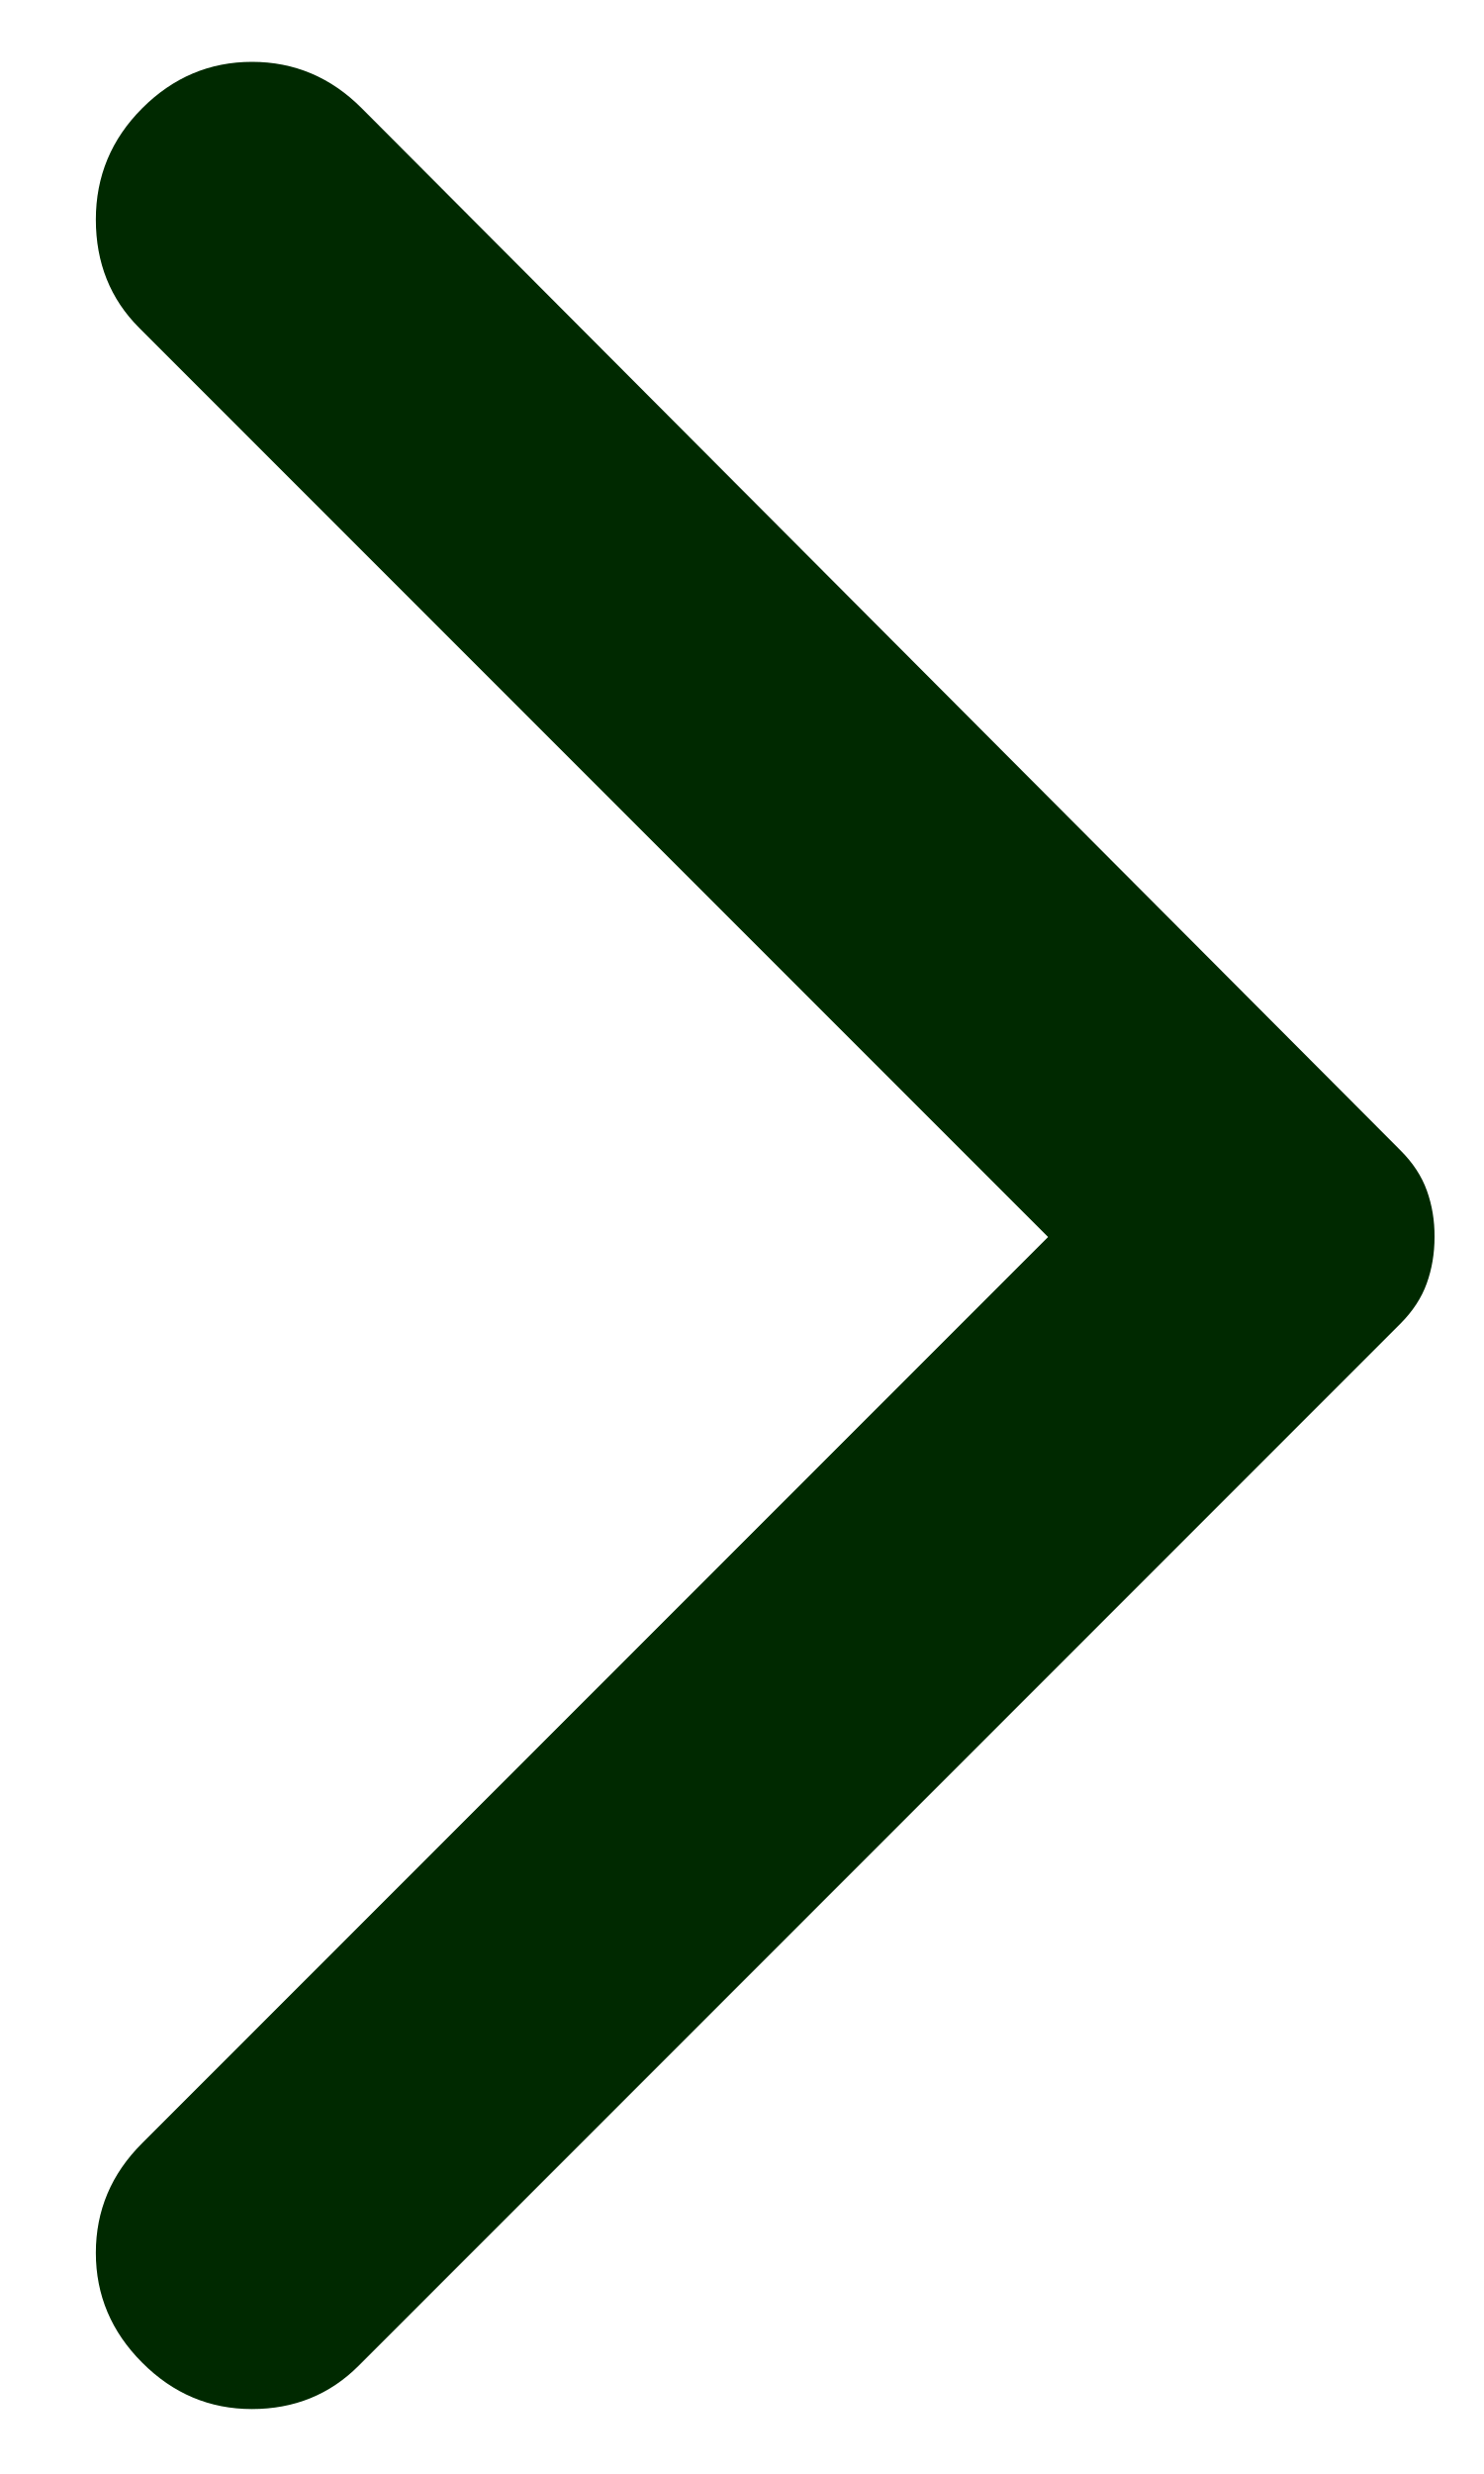
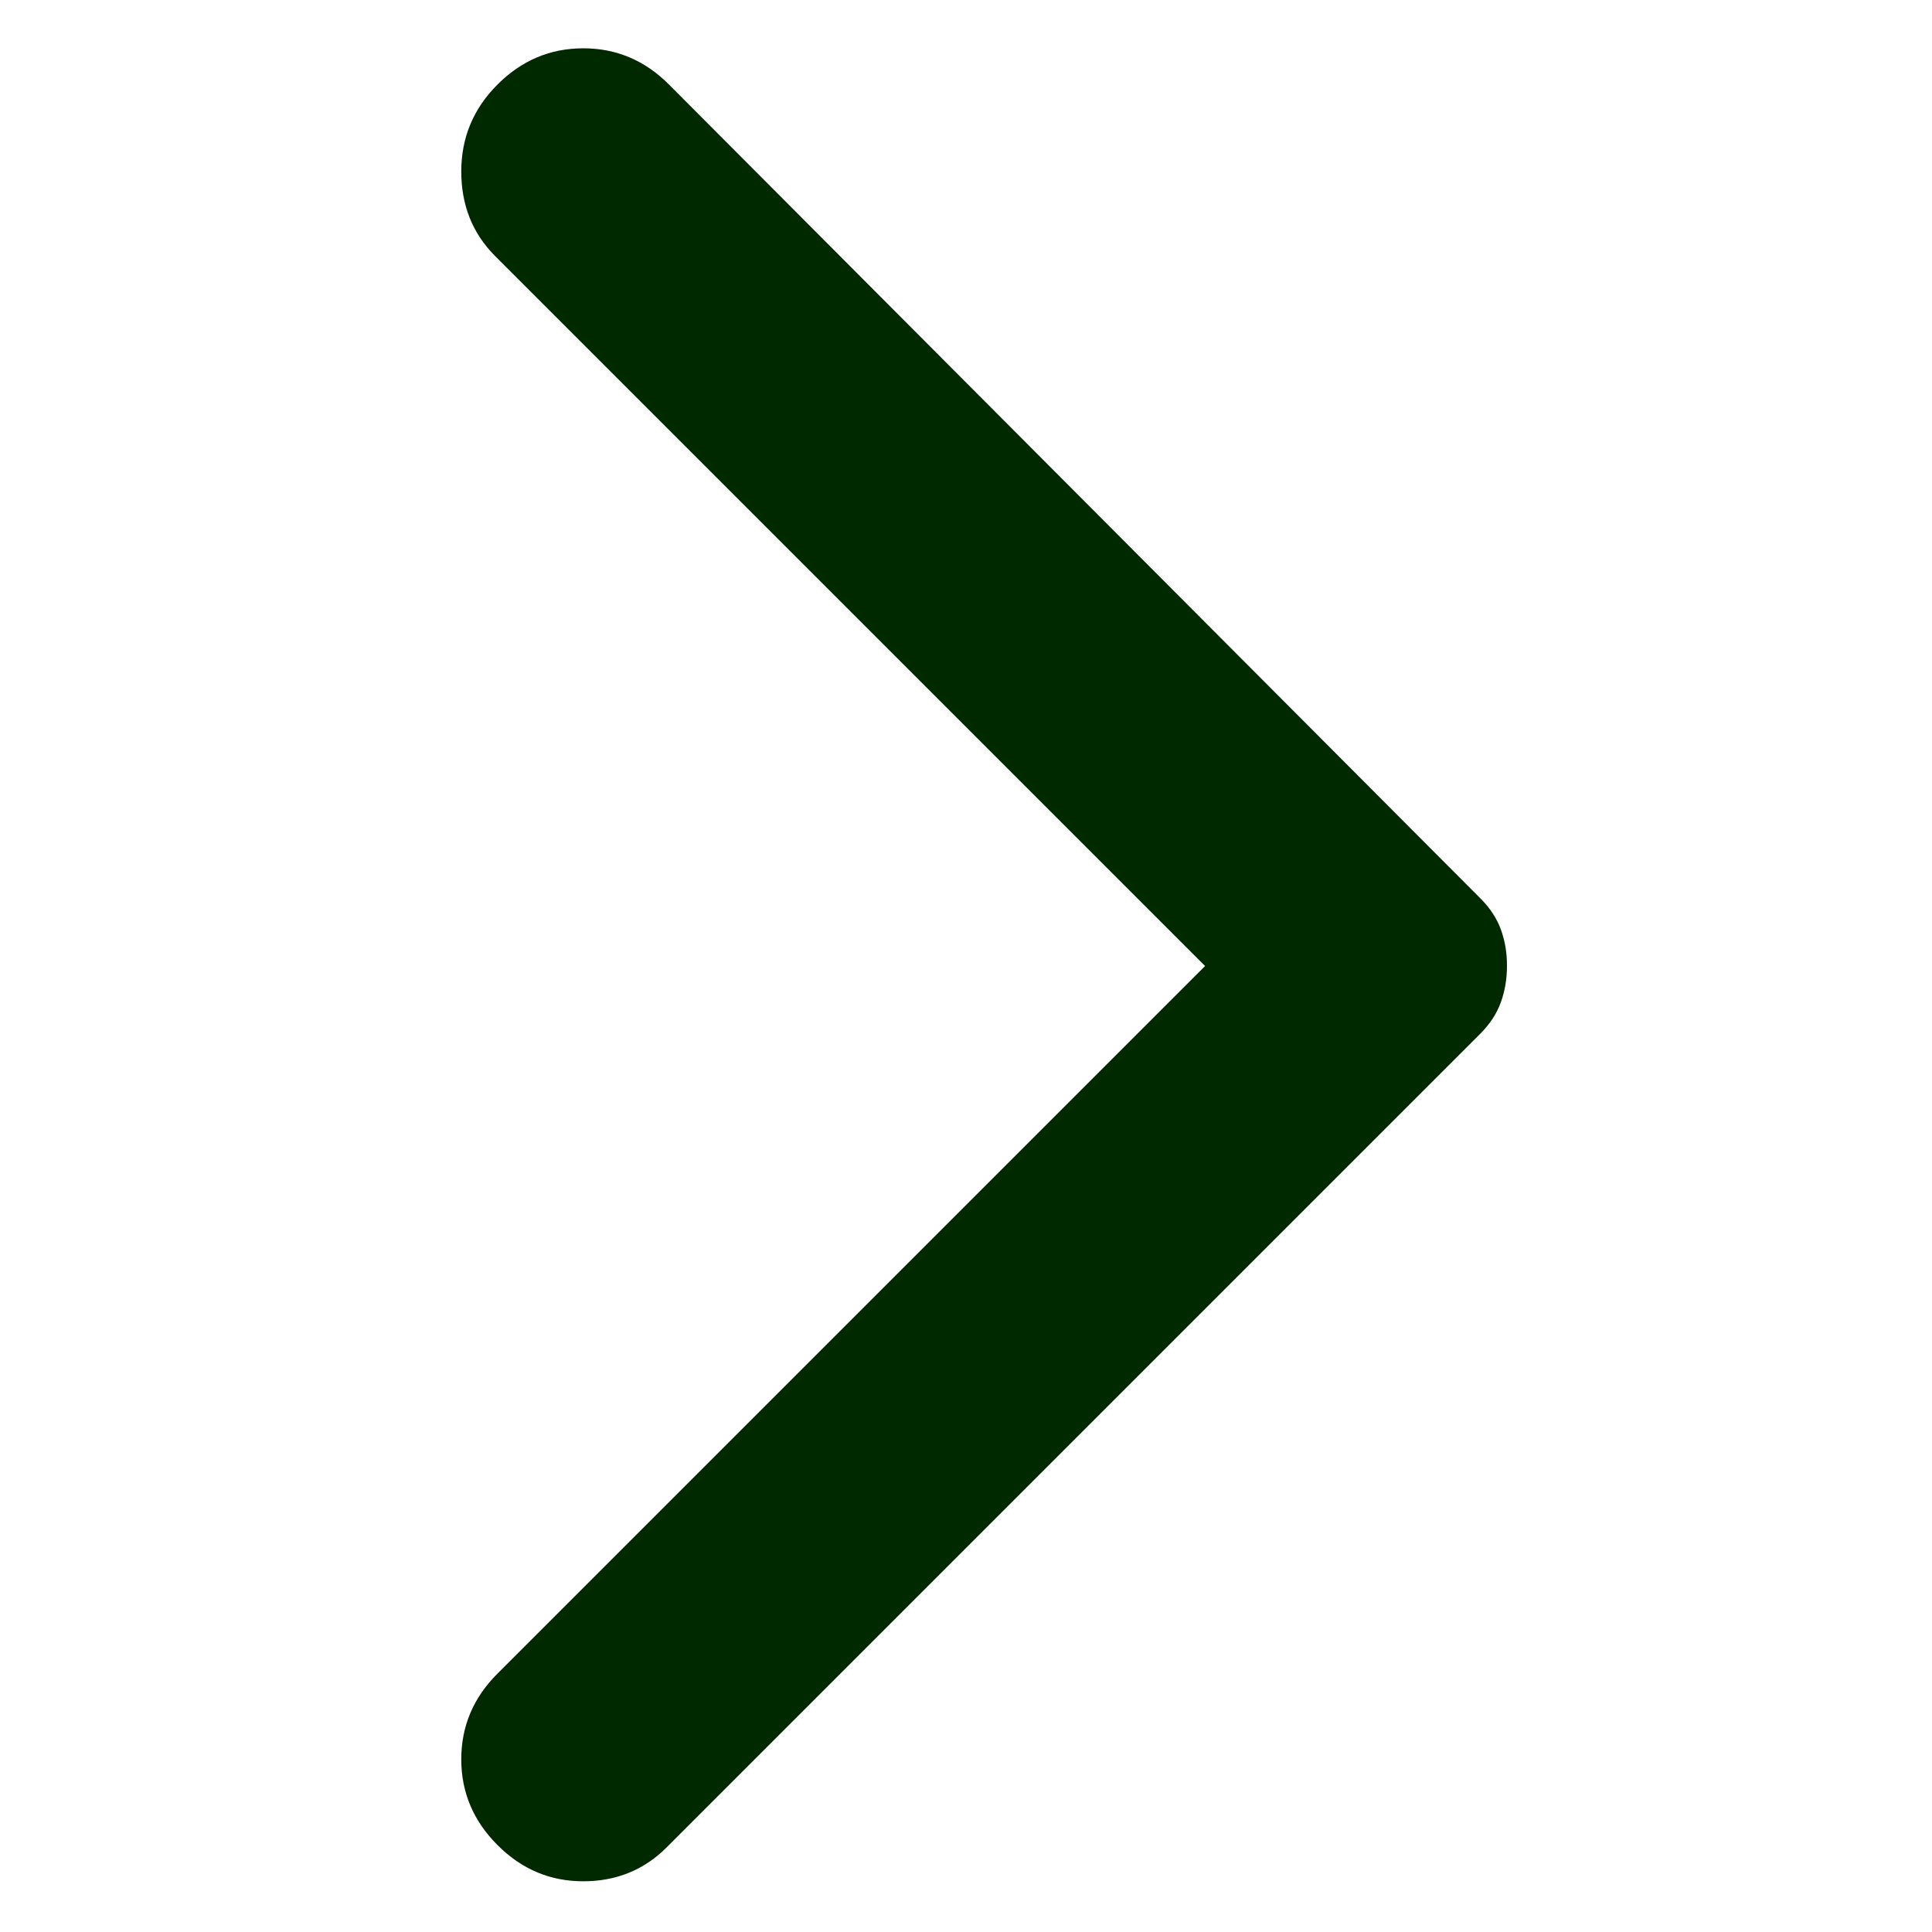
- <svg xmlns="http://www.w3.org/2000/svg" width="12" height="20" viewBox="0 0 12 20" fill="none">
+ <svg xmlns="http://www.w3.org/2000/svg" width="17" height="17" viewBox="0 0 12 20" fill="none">
  <path d="M1.15 19.1C0.9 18.85 0.775 18.554 0.775 18.212C0.775 17.87 0.9 17.574 1.15 17.325L8.475 10L1.125 2.65C0.892 2.417 0.775 2.125 0.775 1.775C0.775 1.425 0.9 1.125 1.15 0.875C1.4 0.625 1.696 0.5 2.038 0.5C2.38 0.5 2.676 0.625 2.925 0.875L11.325 9.3C11.425 9.4 11.496 9.508 11.538 9.625C11.58 9.742 11.601 9.867 11.6 10C11.6 10.133 11.579 10.258 11.537 10.375C11.495 10.492 11.424 10.6 11.325 10.7L2.9 19.125C2.667 19.358 2.379 19.475 2.037 19.475C1.695 19.475 1.399 19.35 1.15 19.1Z" fill="#002900" />
</svg>
